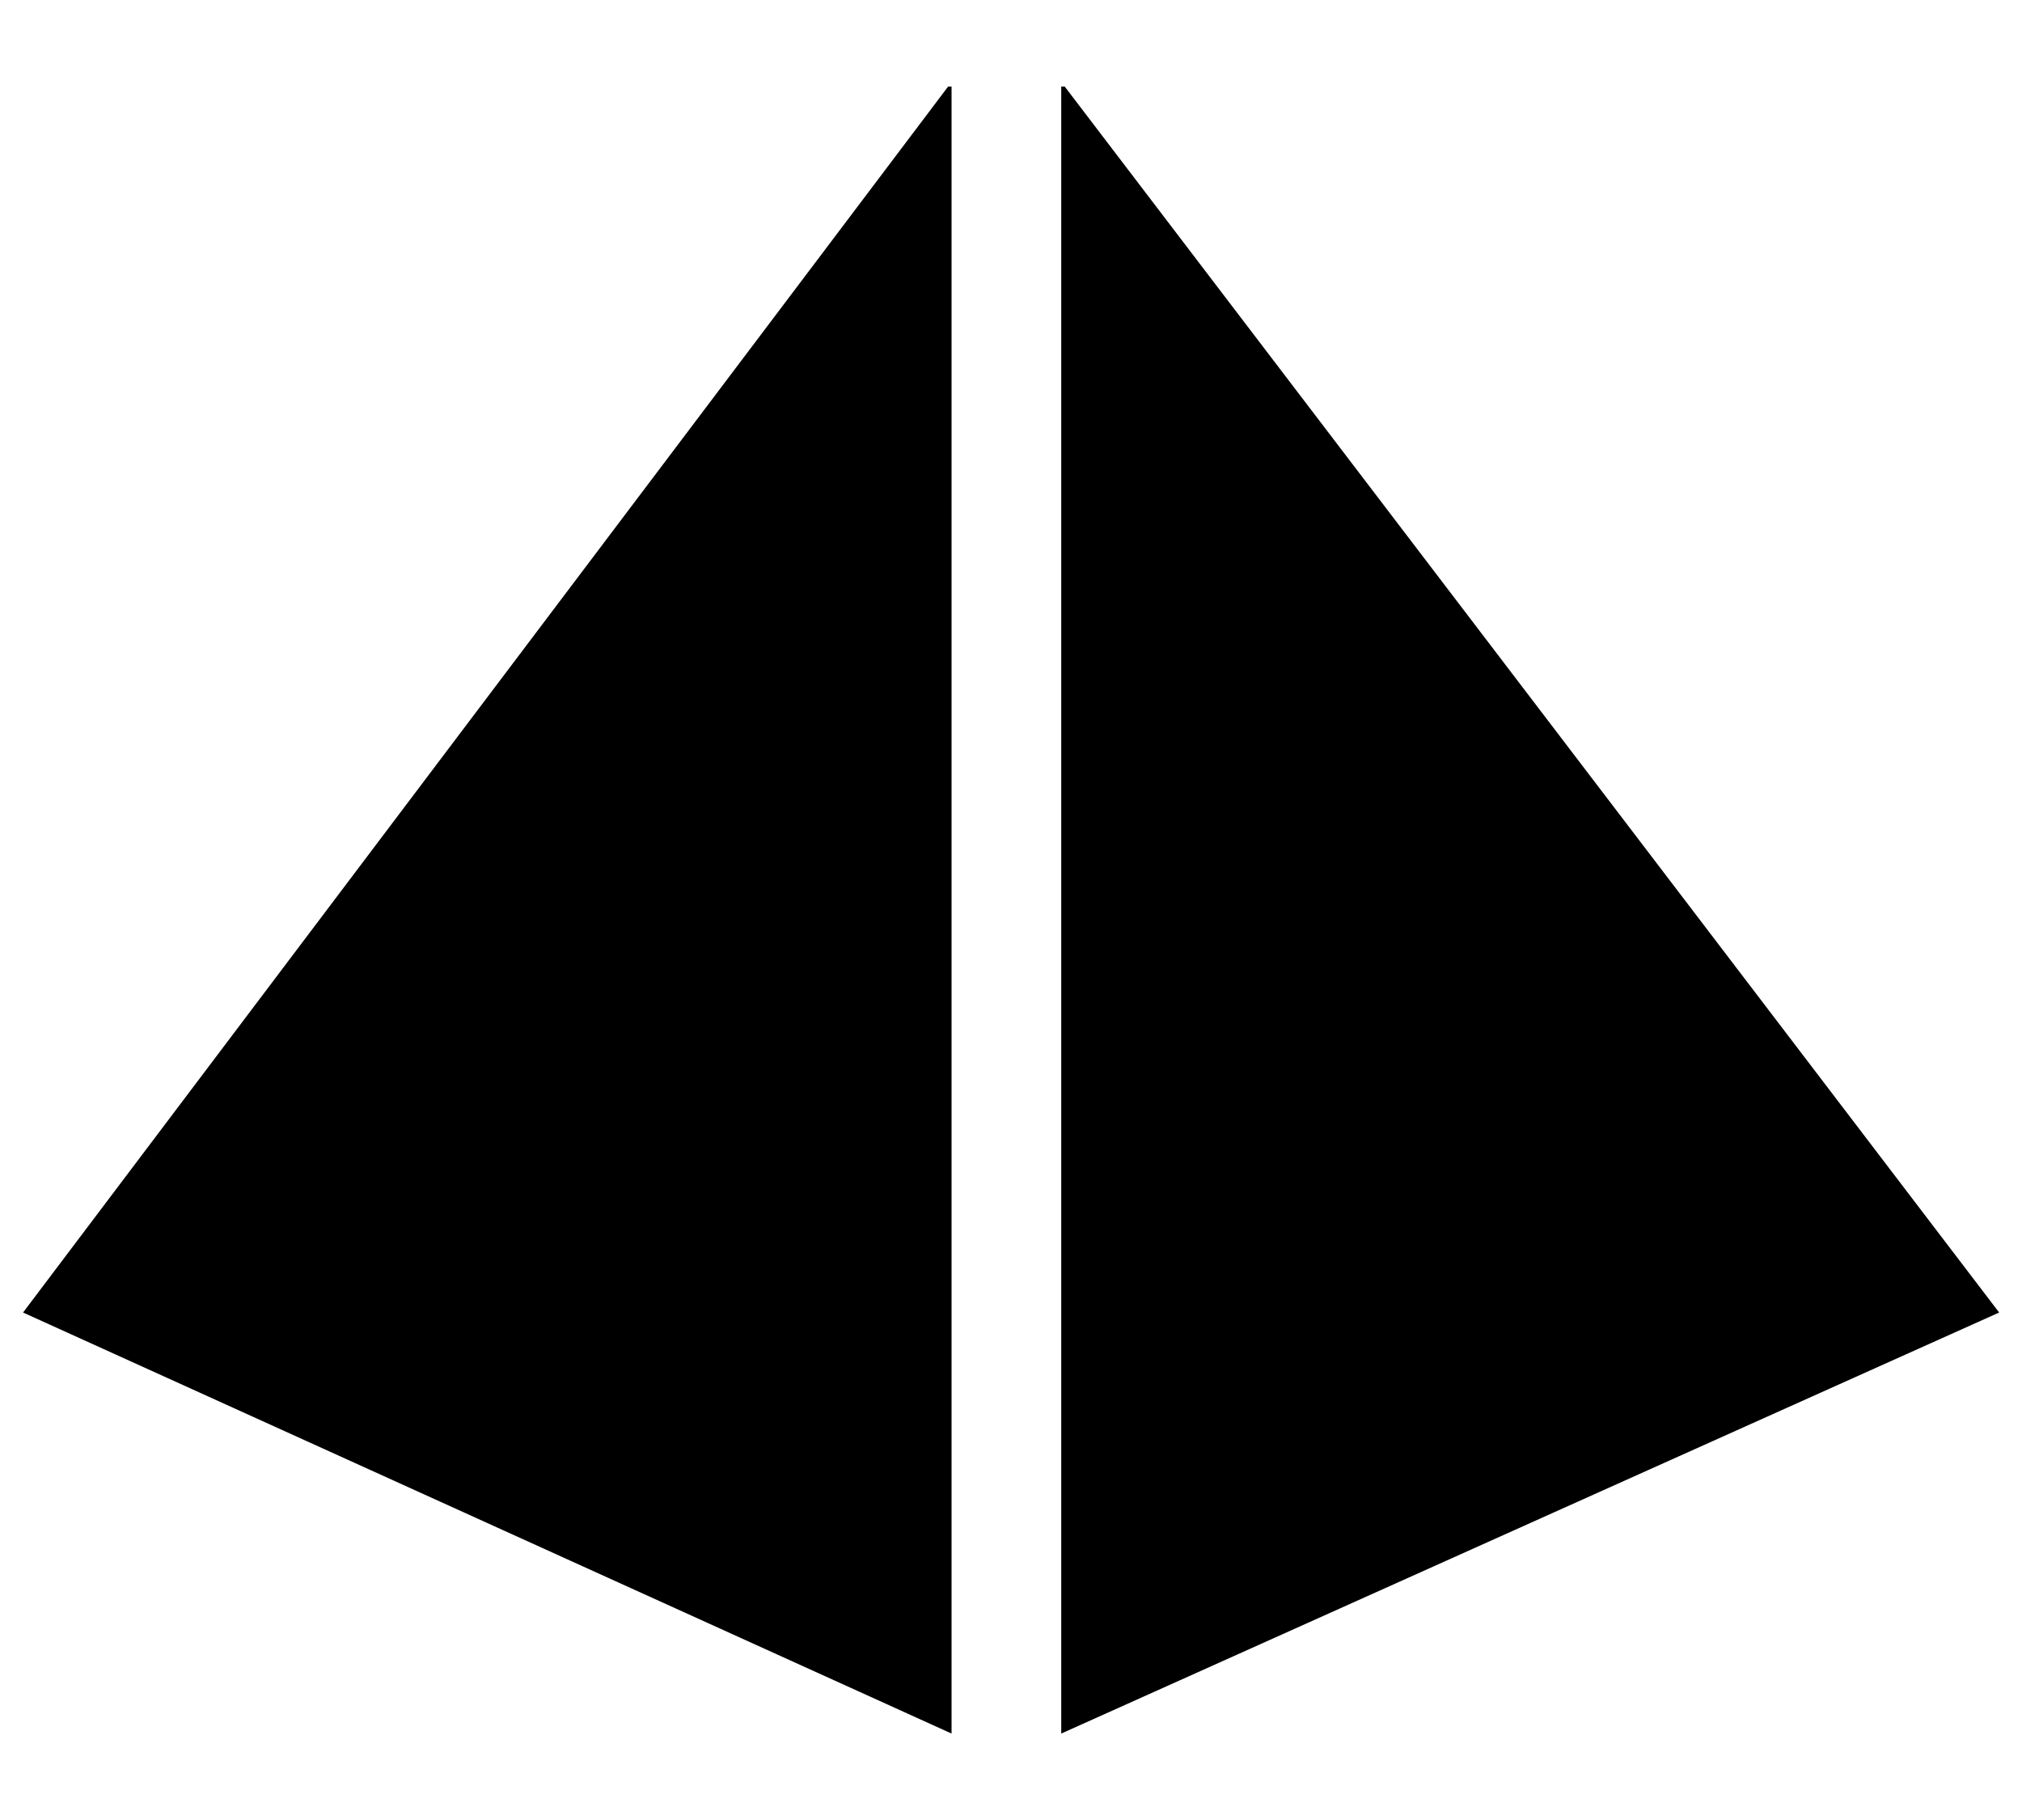
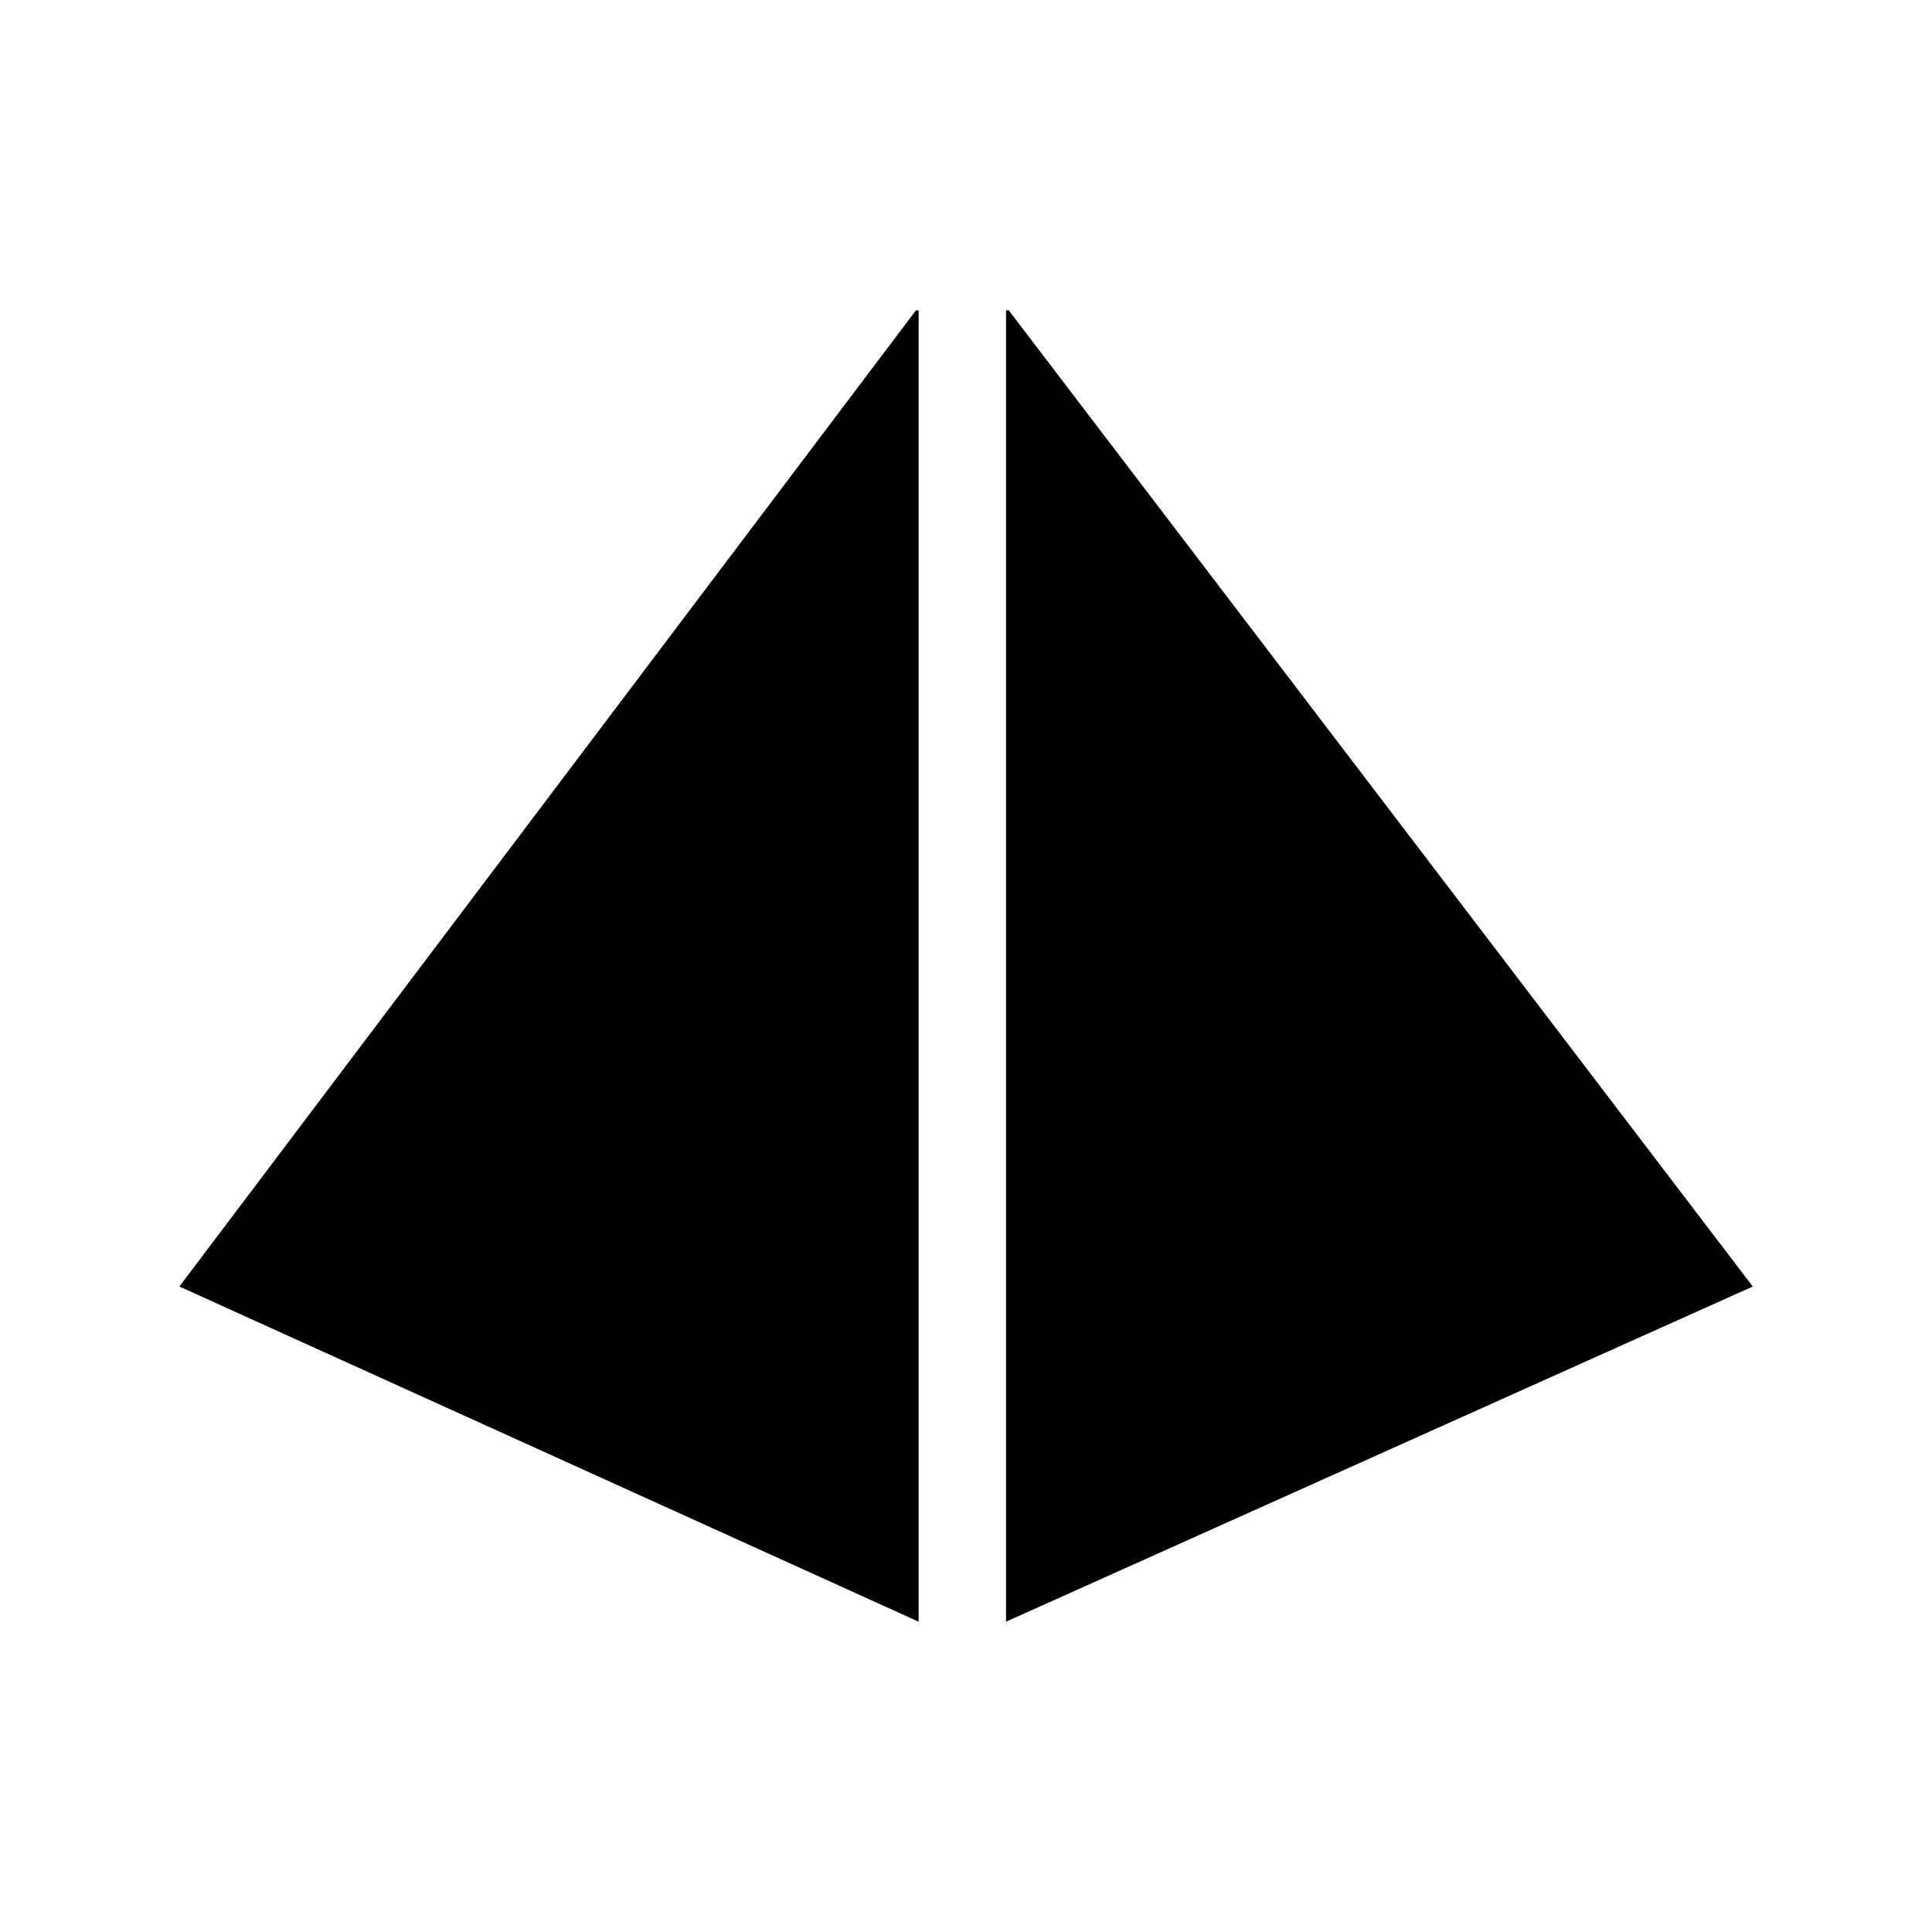
- <svg xmlns="http://www.w3.org/2000/svg" width="100%" height="100%" viewBox="0 0 20 18" version="1.1" xml:space="preserve" style="fill-rule:evenodd;clip-rule:evenodd;stroke-linejoin:round;stroke-miterlimit:2;">
+ <svg xmlns="http://www.w3.org/2000/svg" width="100%" height="100%" viewBox="0 0 100 100" version="1.1" xml:space="preserve" style="fill-rule:evenodd;clip-rule:evenodd;stroke-linejoin:round;stroke-miterlimit:2;">
  <g>
    <clipPath id="_clip1">
-       <rect x="0.227" y="0.856" width="19.545" height="16.289" />
+       <rect x="9.28" y="16.065" width="81.438" height="67.87" />
    </clipPath>
    <g clip-path="url(#_clip1)">
      <clipPath id="_clip2">
-         <rect id="Artboard1" x="0.227" y="0.856" width="19.545" height="16.289" />
+         <rect id="Artboard1" x="9.28" y="16.065" width="81.438" height="67.87" />
      </clipPath>
      <g clip-path="url(#_clip2)">
-         <rect x="0.227" y="0.81" width="19.545" height="16.334" style="fill:none;" />
+         <rect x="9.28" y="15.877" width="81.438" height="68.058" style="fill:none;" />
        <clipPath id="_clip3">
-           <rect x="0.227" y="0.81" width="19.545" height="16.334" />
+           <rect x="9.28" y="15.877" width="81.438" height="68.058" />
        </clipPath>
        <g clip-path="url(#_clip3)">
          <g>
            <g>
-               <path d="M9.412,17.145l-9.184,-4.164l9.184,-12.17l-0,16.334Z" style="fill-rule:nonzero;" />
-               <path d="M10.497,17.145l9.277,-4.164l-9.277,-12.17l0,16.334Z" style="fill-rule:nonzero;" />
+               <path d="M47.548,83.938l-38.263,-17.348l38.263,-50.711l0,68.059Z" style="fill-rule:nonzero;" />
+               <path d="M52.073,83.938l38.65,-17.348l-38.65,-50.711l-0,68.059Z" style="fill-rule:nonzero;" />
            </g>
          </g>
        </g>
      </g>
    </g>
  </g>
</svg>
